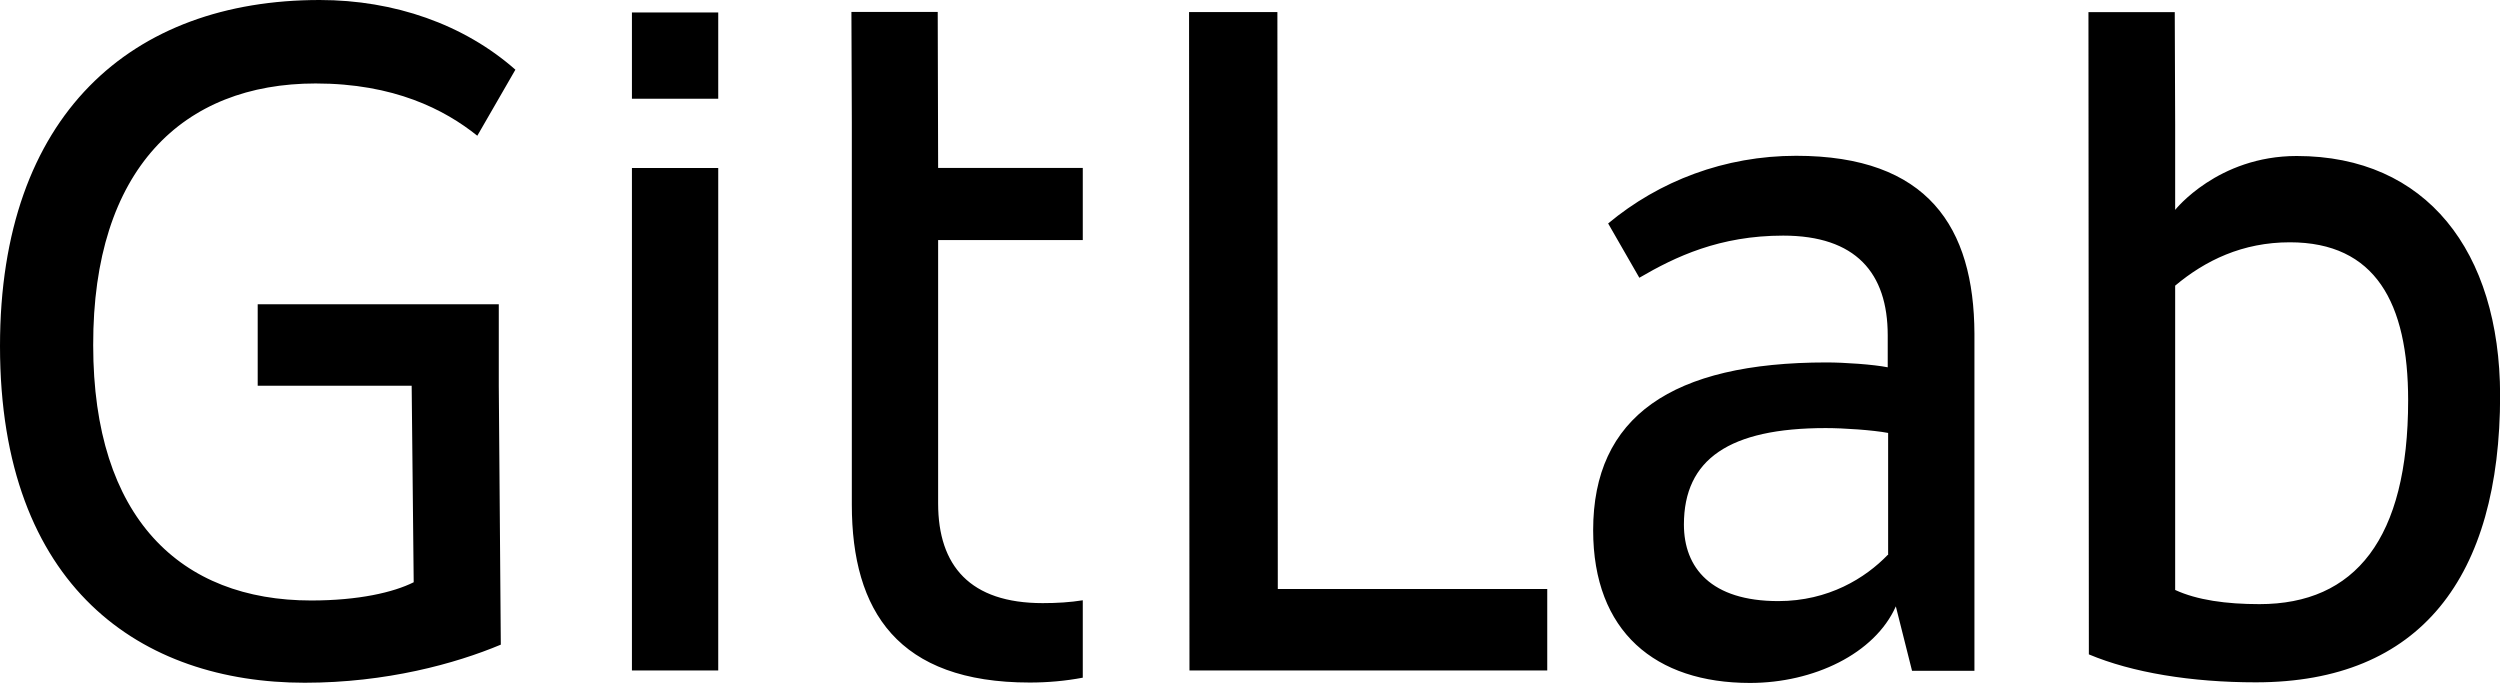
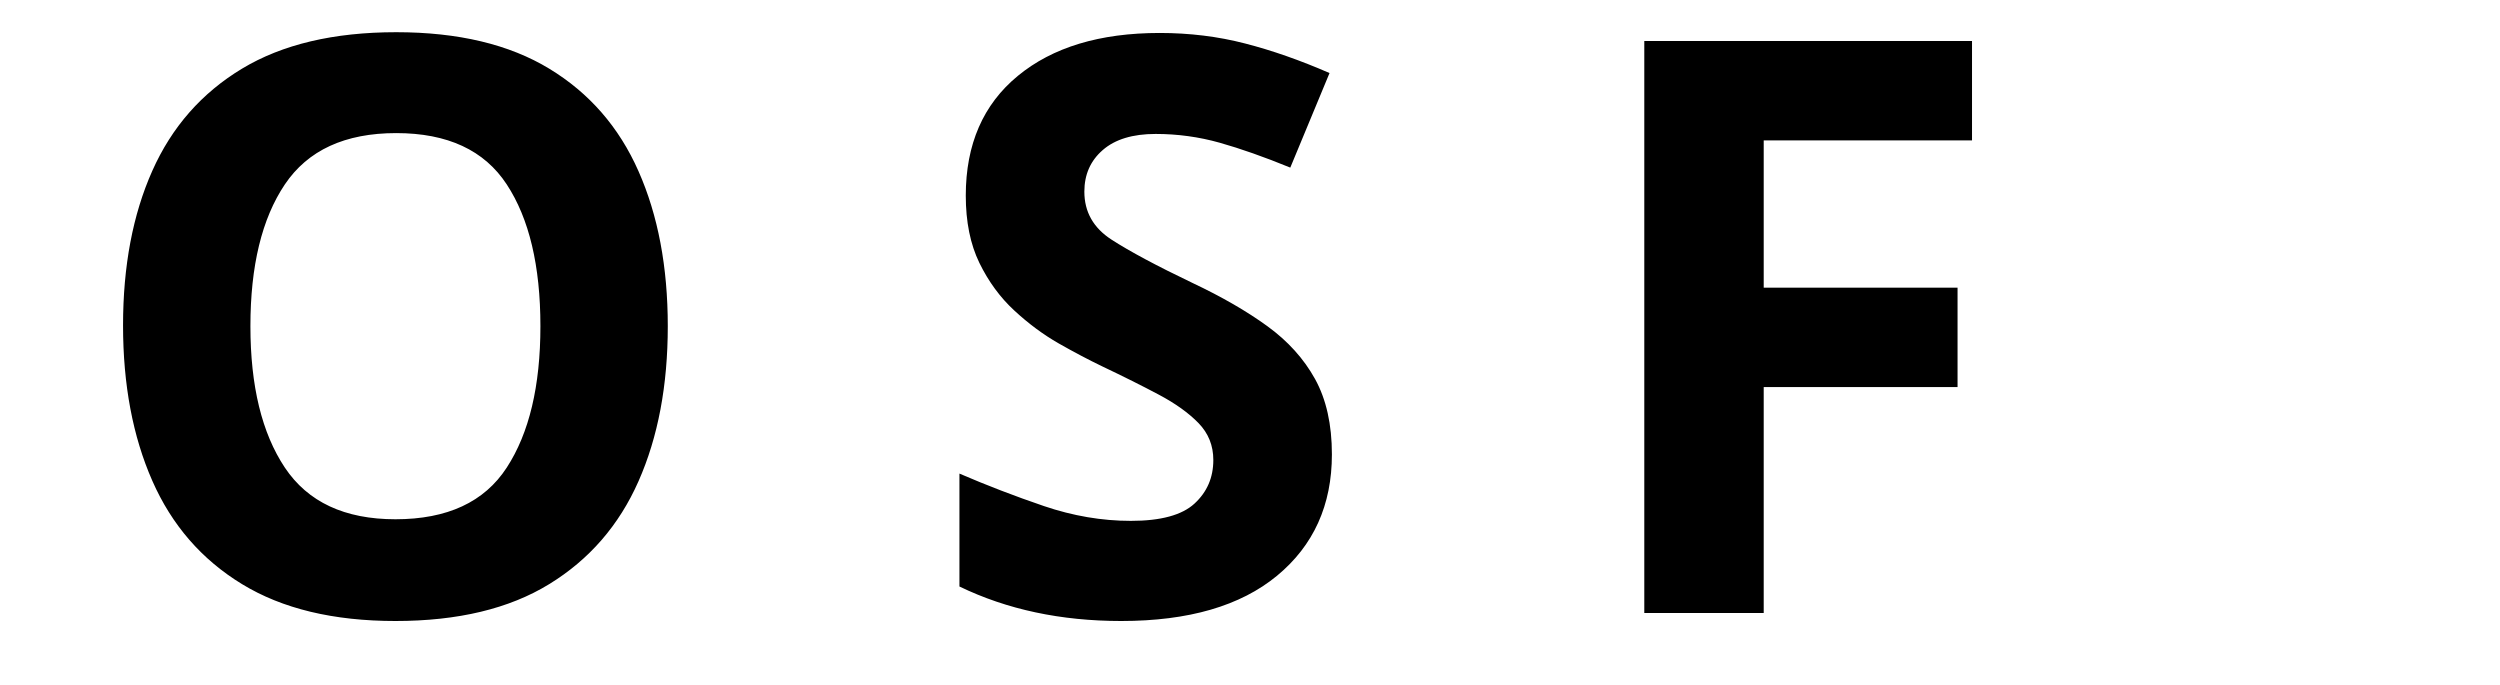
- <svg xmlns="http://www.w3.org/2000/svg" viewBox="0 0 617 169">
-   <path d="M315.26 2.97h-21.8l.1 162.5h88.3v-20.1h-66.5l-.1-142.4M465.89 136.95c-5.5 5.7-14.6 11.4-27 11.4-16.6 0-23.3-8.2-23.3-18.9 0-16.1 11.2-23.8 35-23.8 4.5 0 11.7.5 15.4 1.2v30.1h-.1m-22.6-98.5c-17.6 0-33.8 6.2-46.4 16.7l7.7 13.4c8.9-5.2 19.8-10.4 35.5-10.4 17.9 0 25.8 9.2 25.8 24.6v7.9c-3.5-.7-10.7-1.2-15.1-1.2-38.2 0-57.6 13.4-57.6 41.4 0 25.1 15.4 37.7 38.7 37.7 15.7 0 30.8-7.2 36-18.9l4 15.9h15.4v-83.2c-.1-26.3-11.5-43.9-44-43.9M557.63 149.1c-8.2 0-15.4-1-20.8-3.5V70.5c7.4-6.2 16.6-10.7 28.3-10.7 21.1 0 29.2 14.9 29.2 39 0 34.2-13.1 50.3-36.7 50.3m9.2-110.6c-19.5 0-30 13.3-30 13.3v-21l-.1-27.8h-21.3l.1 158.5c10.7 4.5 25.3 6.9 41.2 6.9 40.7 0 60.3-26 60.3-70.9-.1-35.5-18.2-59-50.2-59M77.9 20.6c19.3 0 31.8 6.4 39.9 12.9l9.4-16.3C114.5 6 97.3 0 78.9 0 32.5 0 0 28.3 0 85.4c0 59.8 35.1 83.1 75.2 83.1 20.1 0 37.2-4.7 48.4-9.4l-.5-63.9V75.1H63.6v20.1h38l.5 48.5c-5 2.5-13.6 4.5-25.3 4.5-32.2 0-53.8-20.3-53.8-63-.1-43.5 22.2-64.6 54.9-64.6M231.43 2.95h-21.3l.1 27.3v94.3c0 26.3 11.4 43.9 43.9 43.9 4.5 0 8.9-.4 13.1-1.2v-19.1c-3.1.5-6.4.7-9.9.7-17.9 0-25.8-9.2-25.8-24.6v-65h35.7v-17.8h-35.7l-.1-38.5M155.96 165.47h21.3v-124h-21.3v124M155.96 24.37h21.3V3.07h-21.3v21.3" />
+ <svg xmlns="http://www.w3.org/2000/svg" width="617" height="169">
+   <g>
+     <rect fill="none" id="canvas_background" height="171" width="619" y="-1" x="-1" />
+     <g display="none" overflow="visible" y="0" x="0" height="100%" width="100%" id="canvasGrid">
+       <rect fill="url(#gridpattern)" stroke-width="0" y="0" x="0" height="100%" width="100%" />
+     </g>
+   </g>
+   <g>
+     <text stroke="#000" transform="matrix(1.335857,0,0,1.335857,-29.11464,-56.44503) " font-weight="bold" xml:space="preserve" text-anchor="start" font-family="Euphoria, sans-serif" font-size="148" id="svg_1" y="155.5" x="35.949" stroke-width="0" fill="#000000">O S F</text>
+     <text xml:space="preserve" text-anchor="start" font-family="'Courier New', Courier, monospace" font-size="148" id="svg_2" y="88.286" x="114.5" fill-opacity="null" stroke-opacity="null" stroke-width="0" stroke="#000" fill="#000000" />
+   </g>
</svg>
